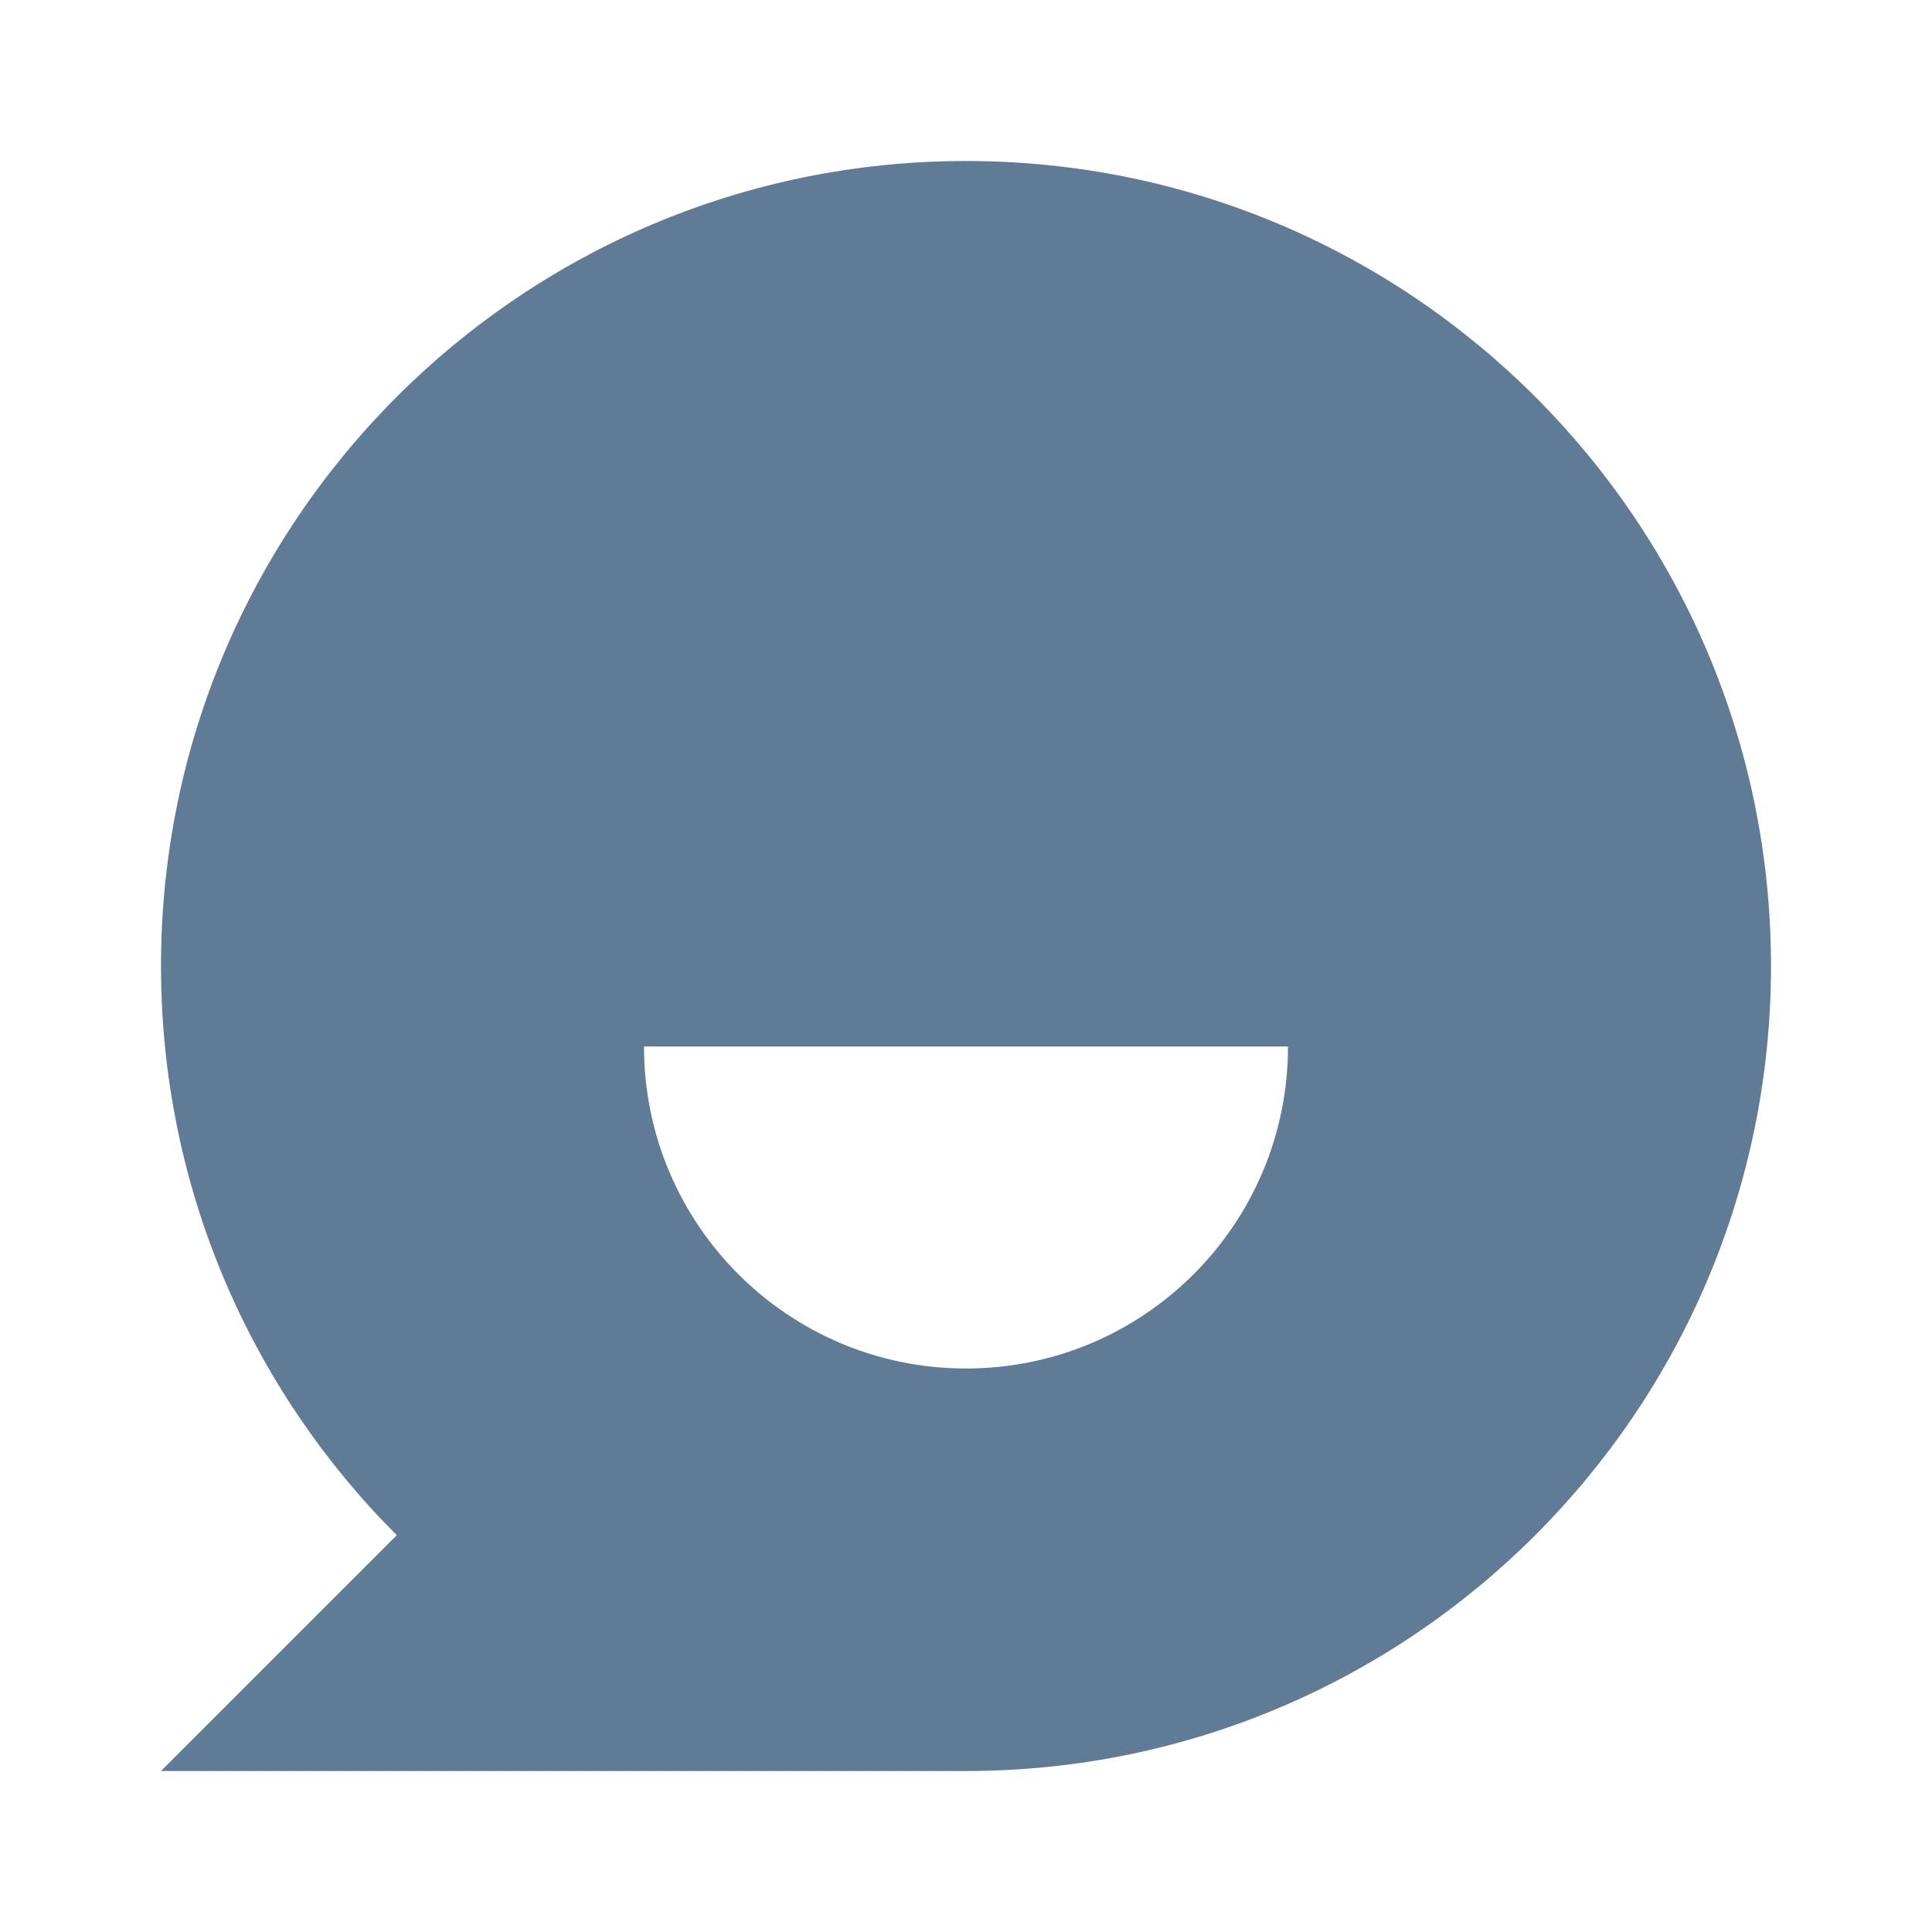
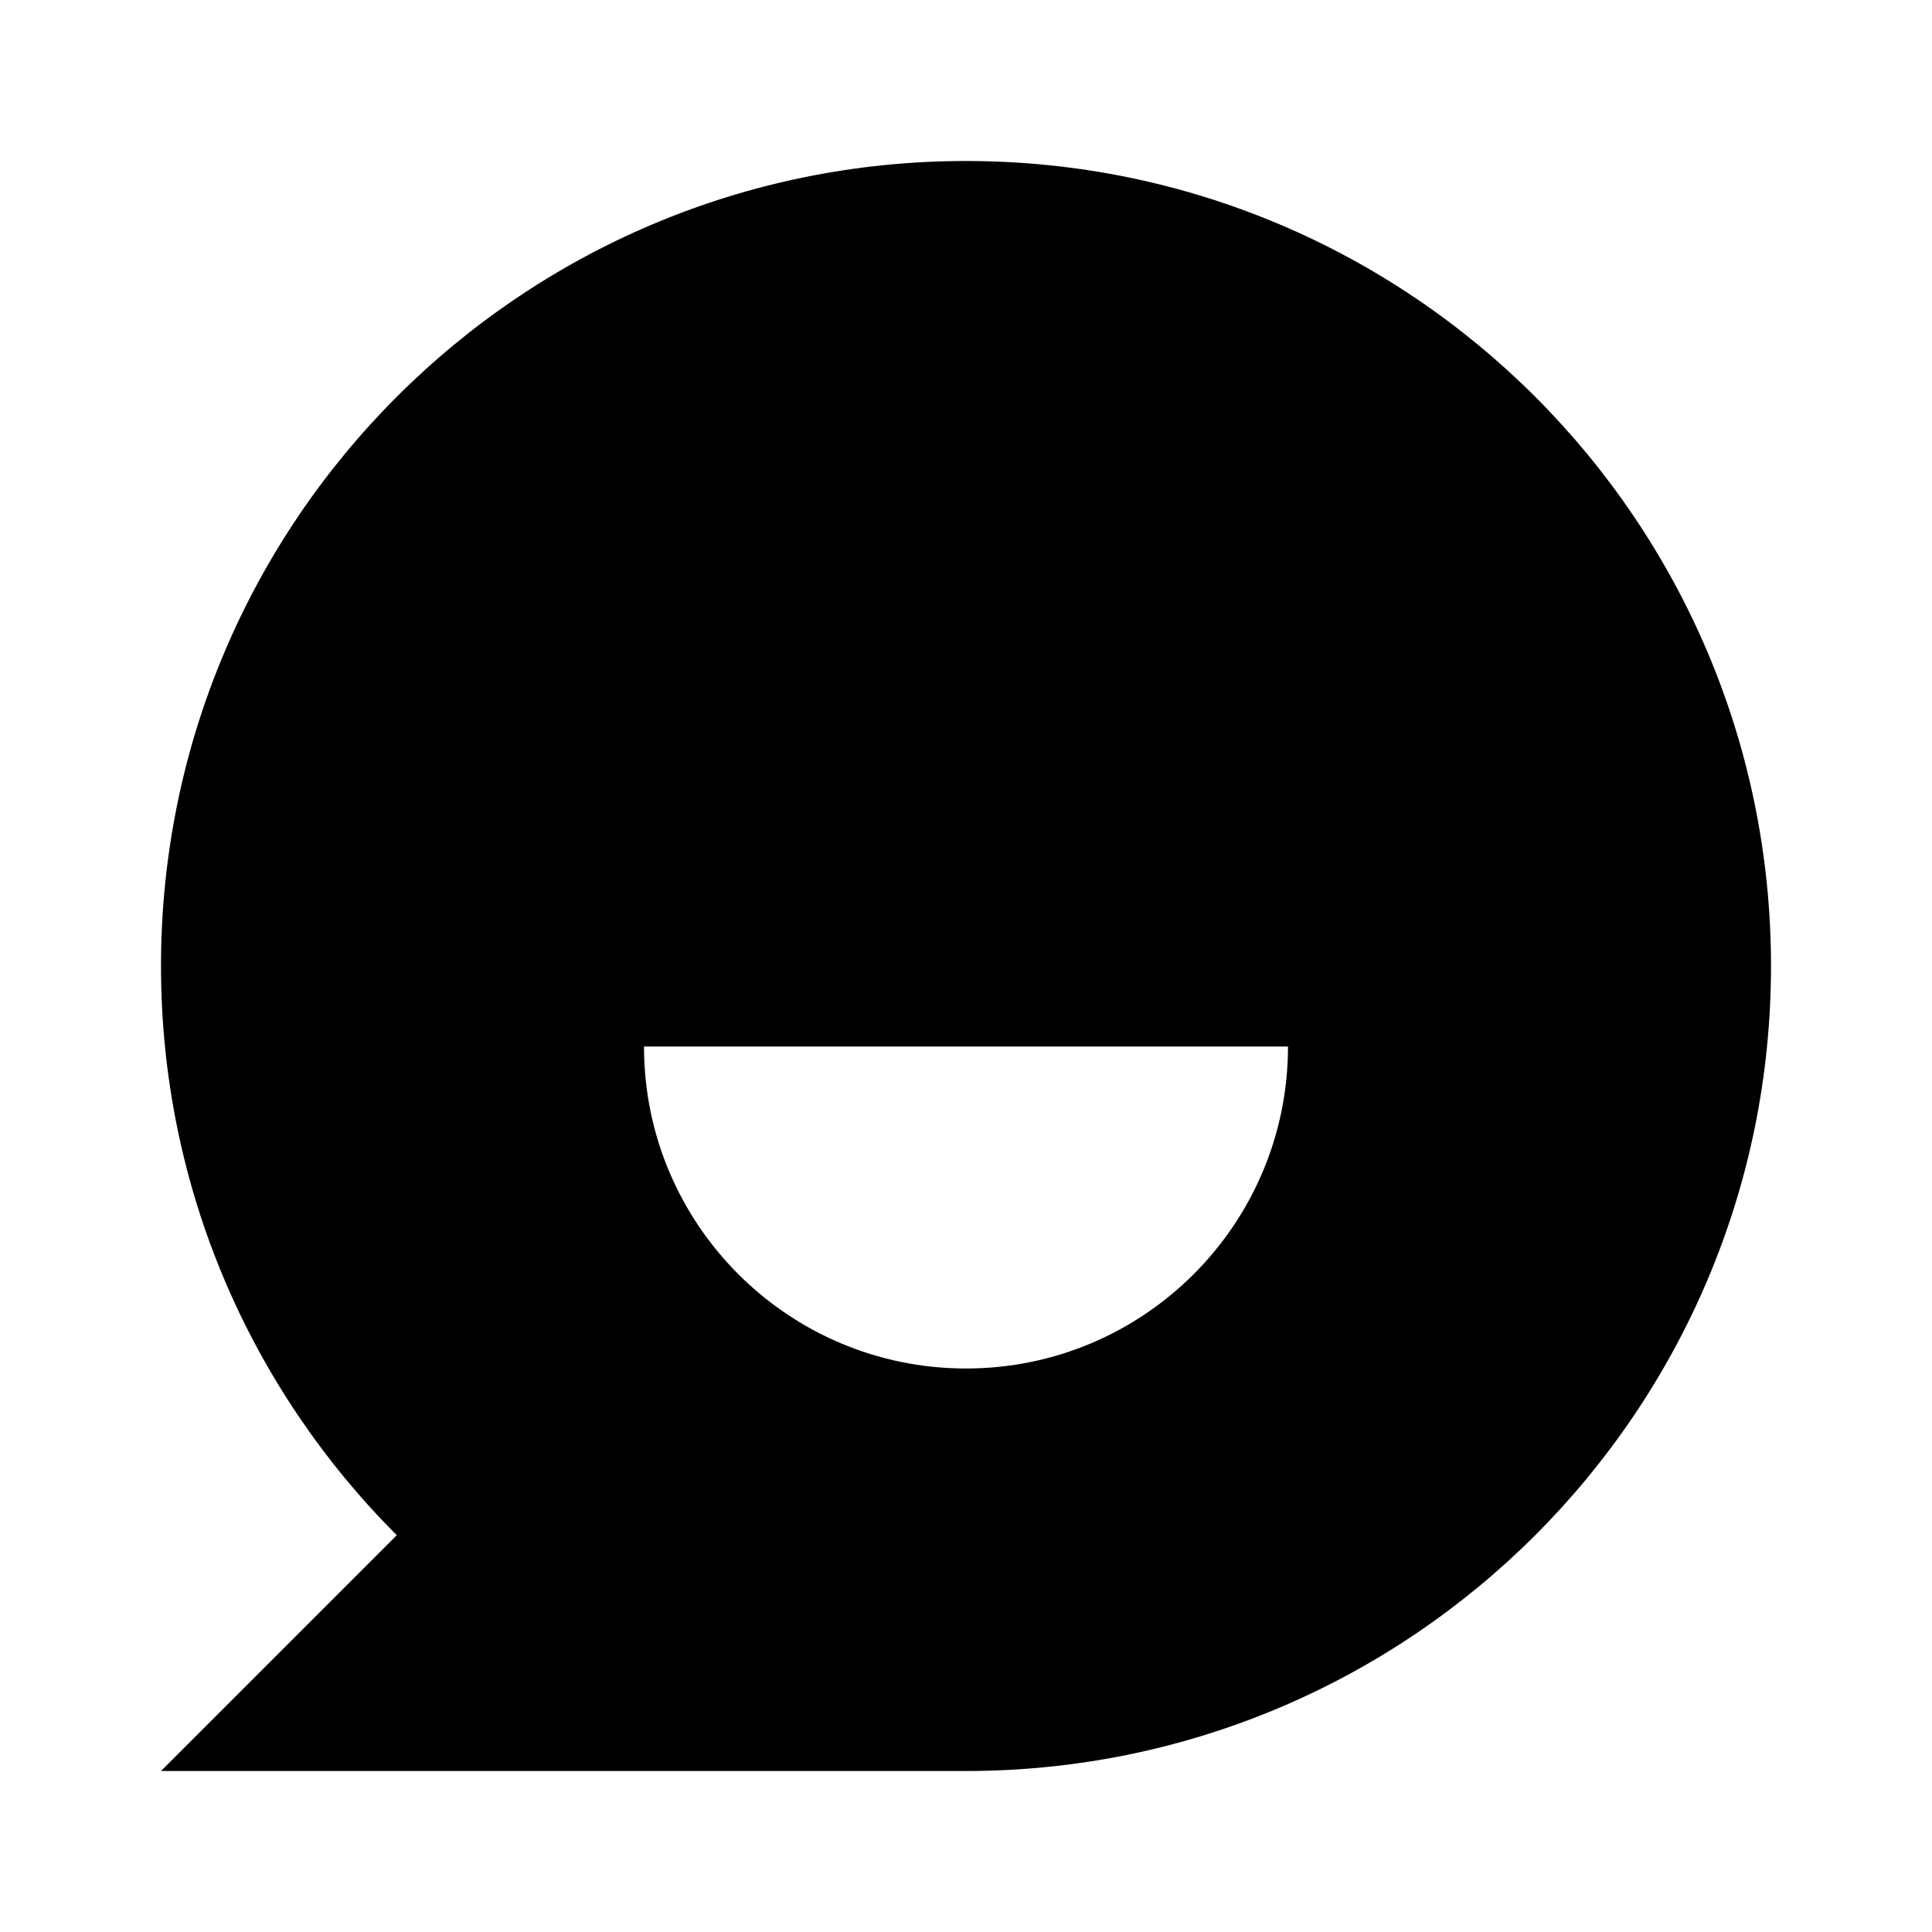
<svg xmlns="http://www.w3.org/2000/svg" viewBox="0 0 24 24" width="18" height="18">
-   <path d="M12 2C17.523 2 22 6.477 22 12C22 17.523 17.523 22 12 22H2L4.929 19.071C3.119 17.261 2 14.761 2 12C2 6.477 6.477 2 12 2ZM16 13H8C8 15.209 9.791 17 12 17C14.209 17 16 15.209 16 13Z" fill="rgba(96,123,150,1)" />
+   <path d="M12 2C17.523 2 22 6.477 22 12C22 17.523 17.523 22 12 22H2L4.929 19.071C3.119 17.261 2 14.761 2 12C2 6.477 6.477 2 12 2ZM16 13H8C8 15.209 9.791 17 12 17C14.209 17 16 15.209 16 13Z" />
</svg>
